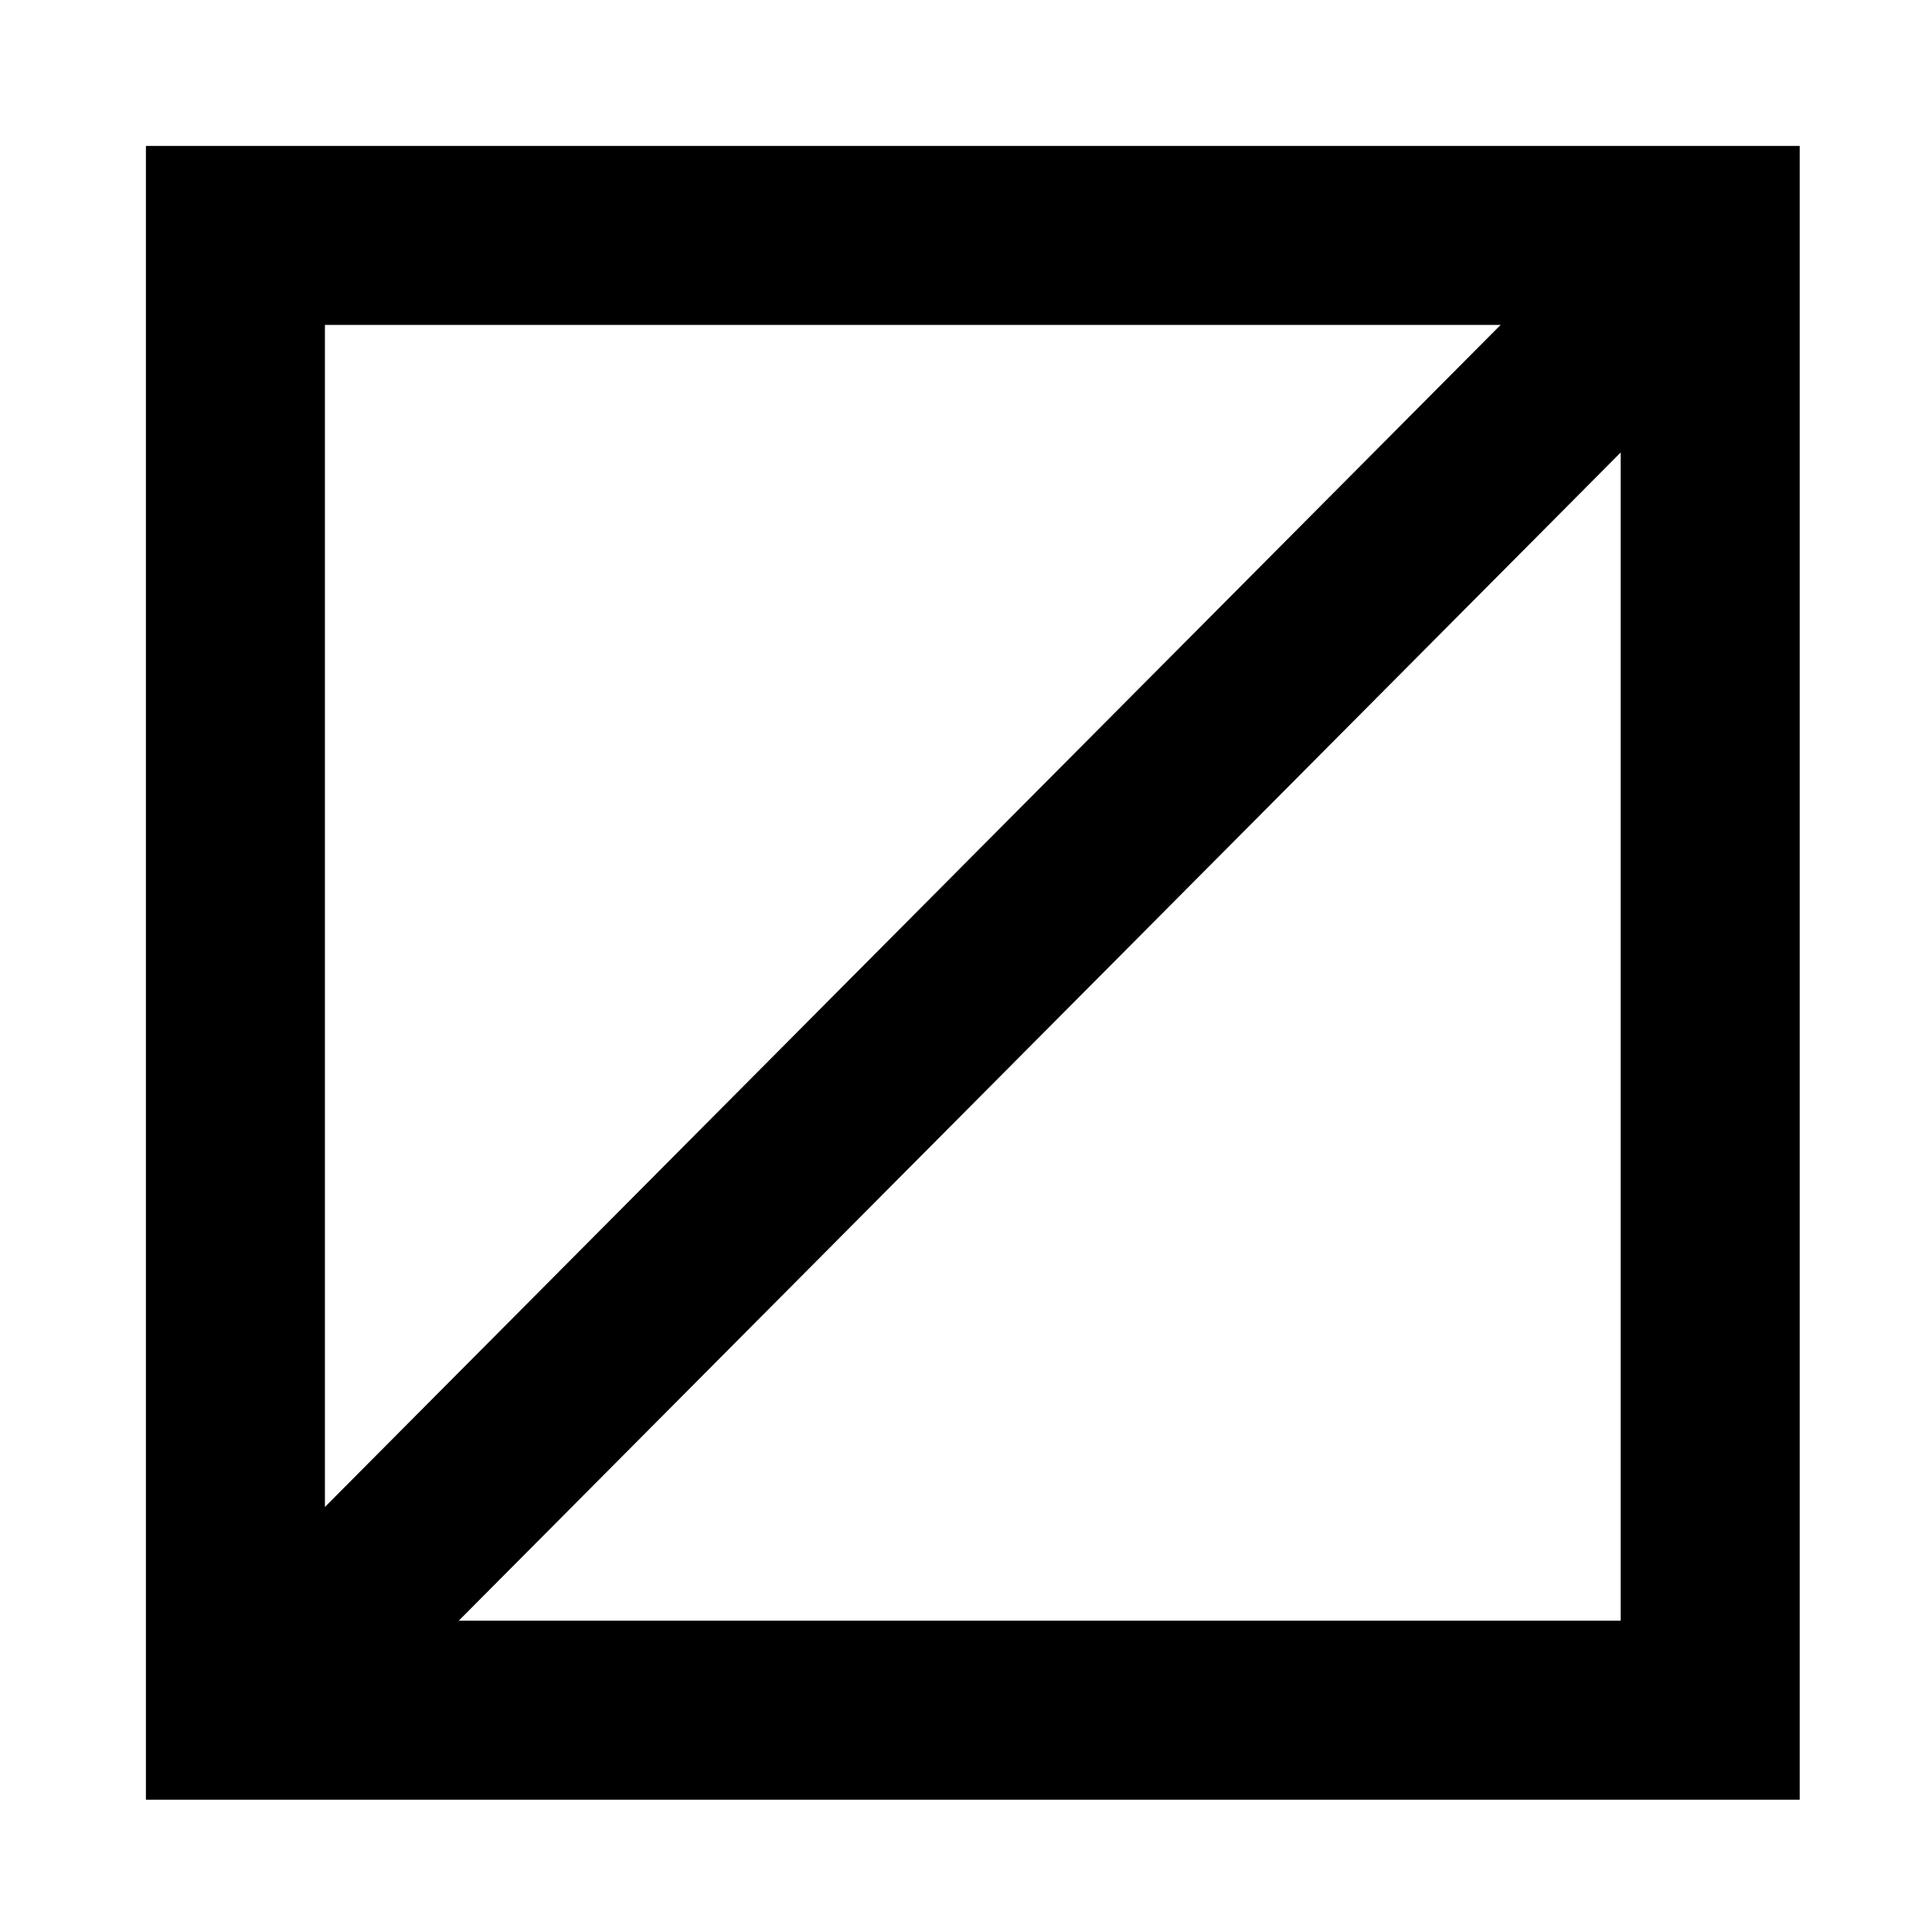
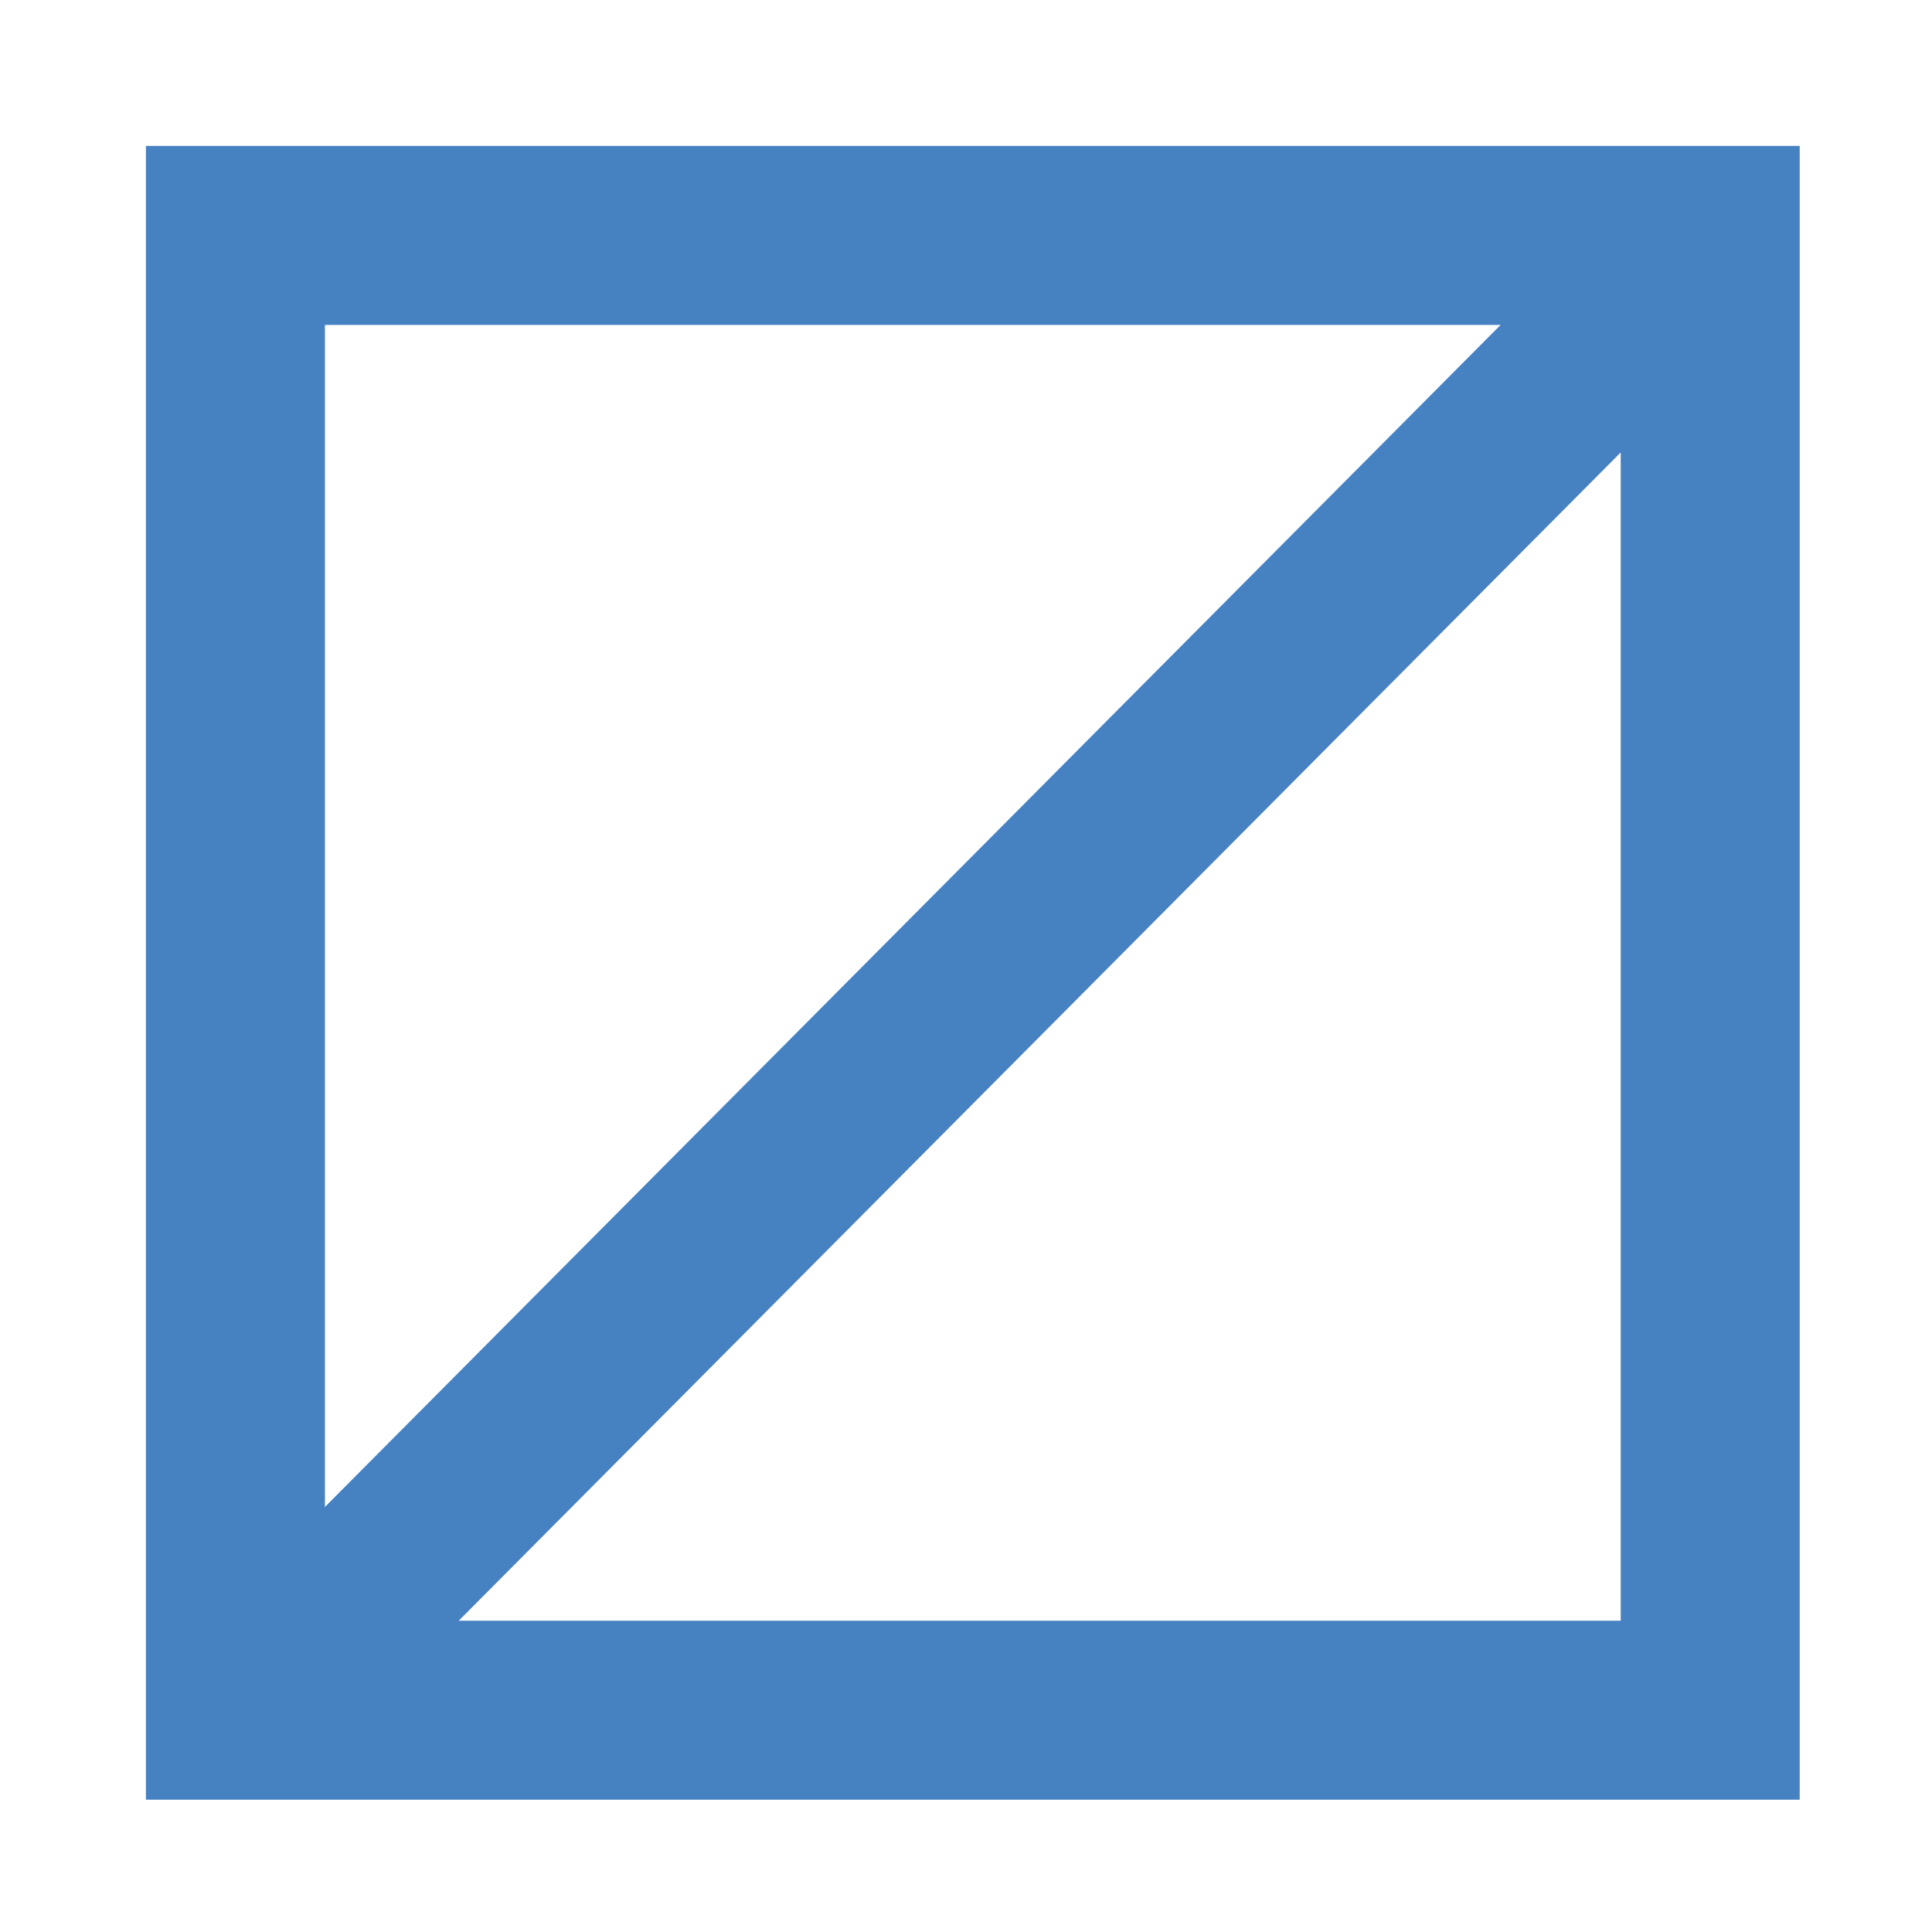
<svg xmlns="http://www.w3.org/2000/svg" width="7.505" height="7.505" viewBox="0 0 1.986 1.986">
-   <path fill="none" stroke="#000" stroke-width=".184" d="M.242.242h1.516v1.516H.242z" />
-   <path stroke="#000" stroke-width=".18" d="M1.759.244.277 1.734" />
+   <path fill="none" stroke="#000" stroke-width=".184" d="M.242.242h1.516v1.516H.242z" style="stroke:#4681c2;stroke-opacity:1" />
+   <path stroke="#000" stroke-width=".18" d="M1.759.244.277 1.734" style="stroke:#4681c2;stroke-opacity:1" />
</svg>
